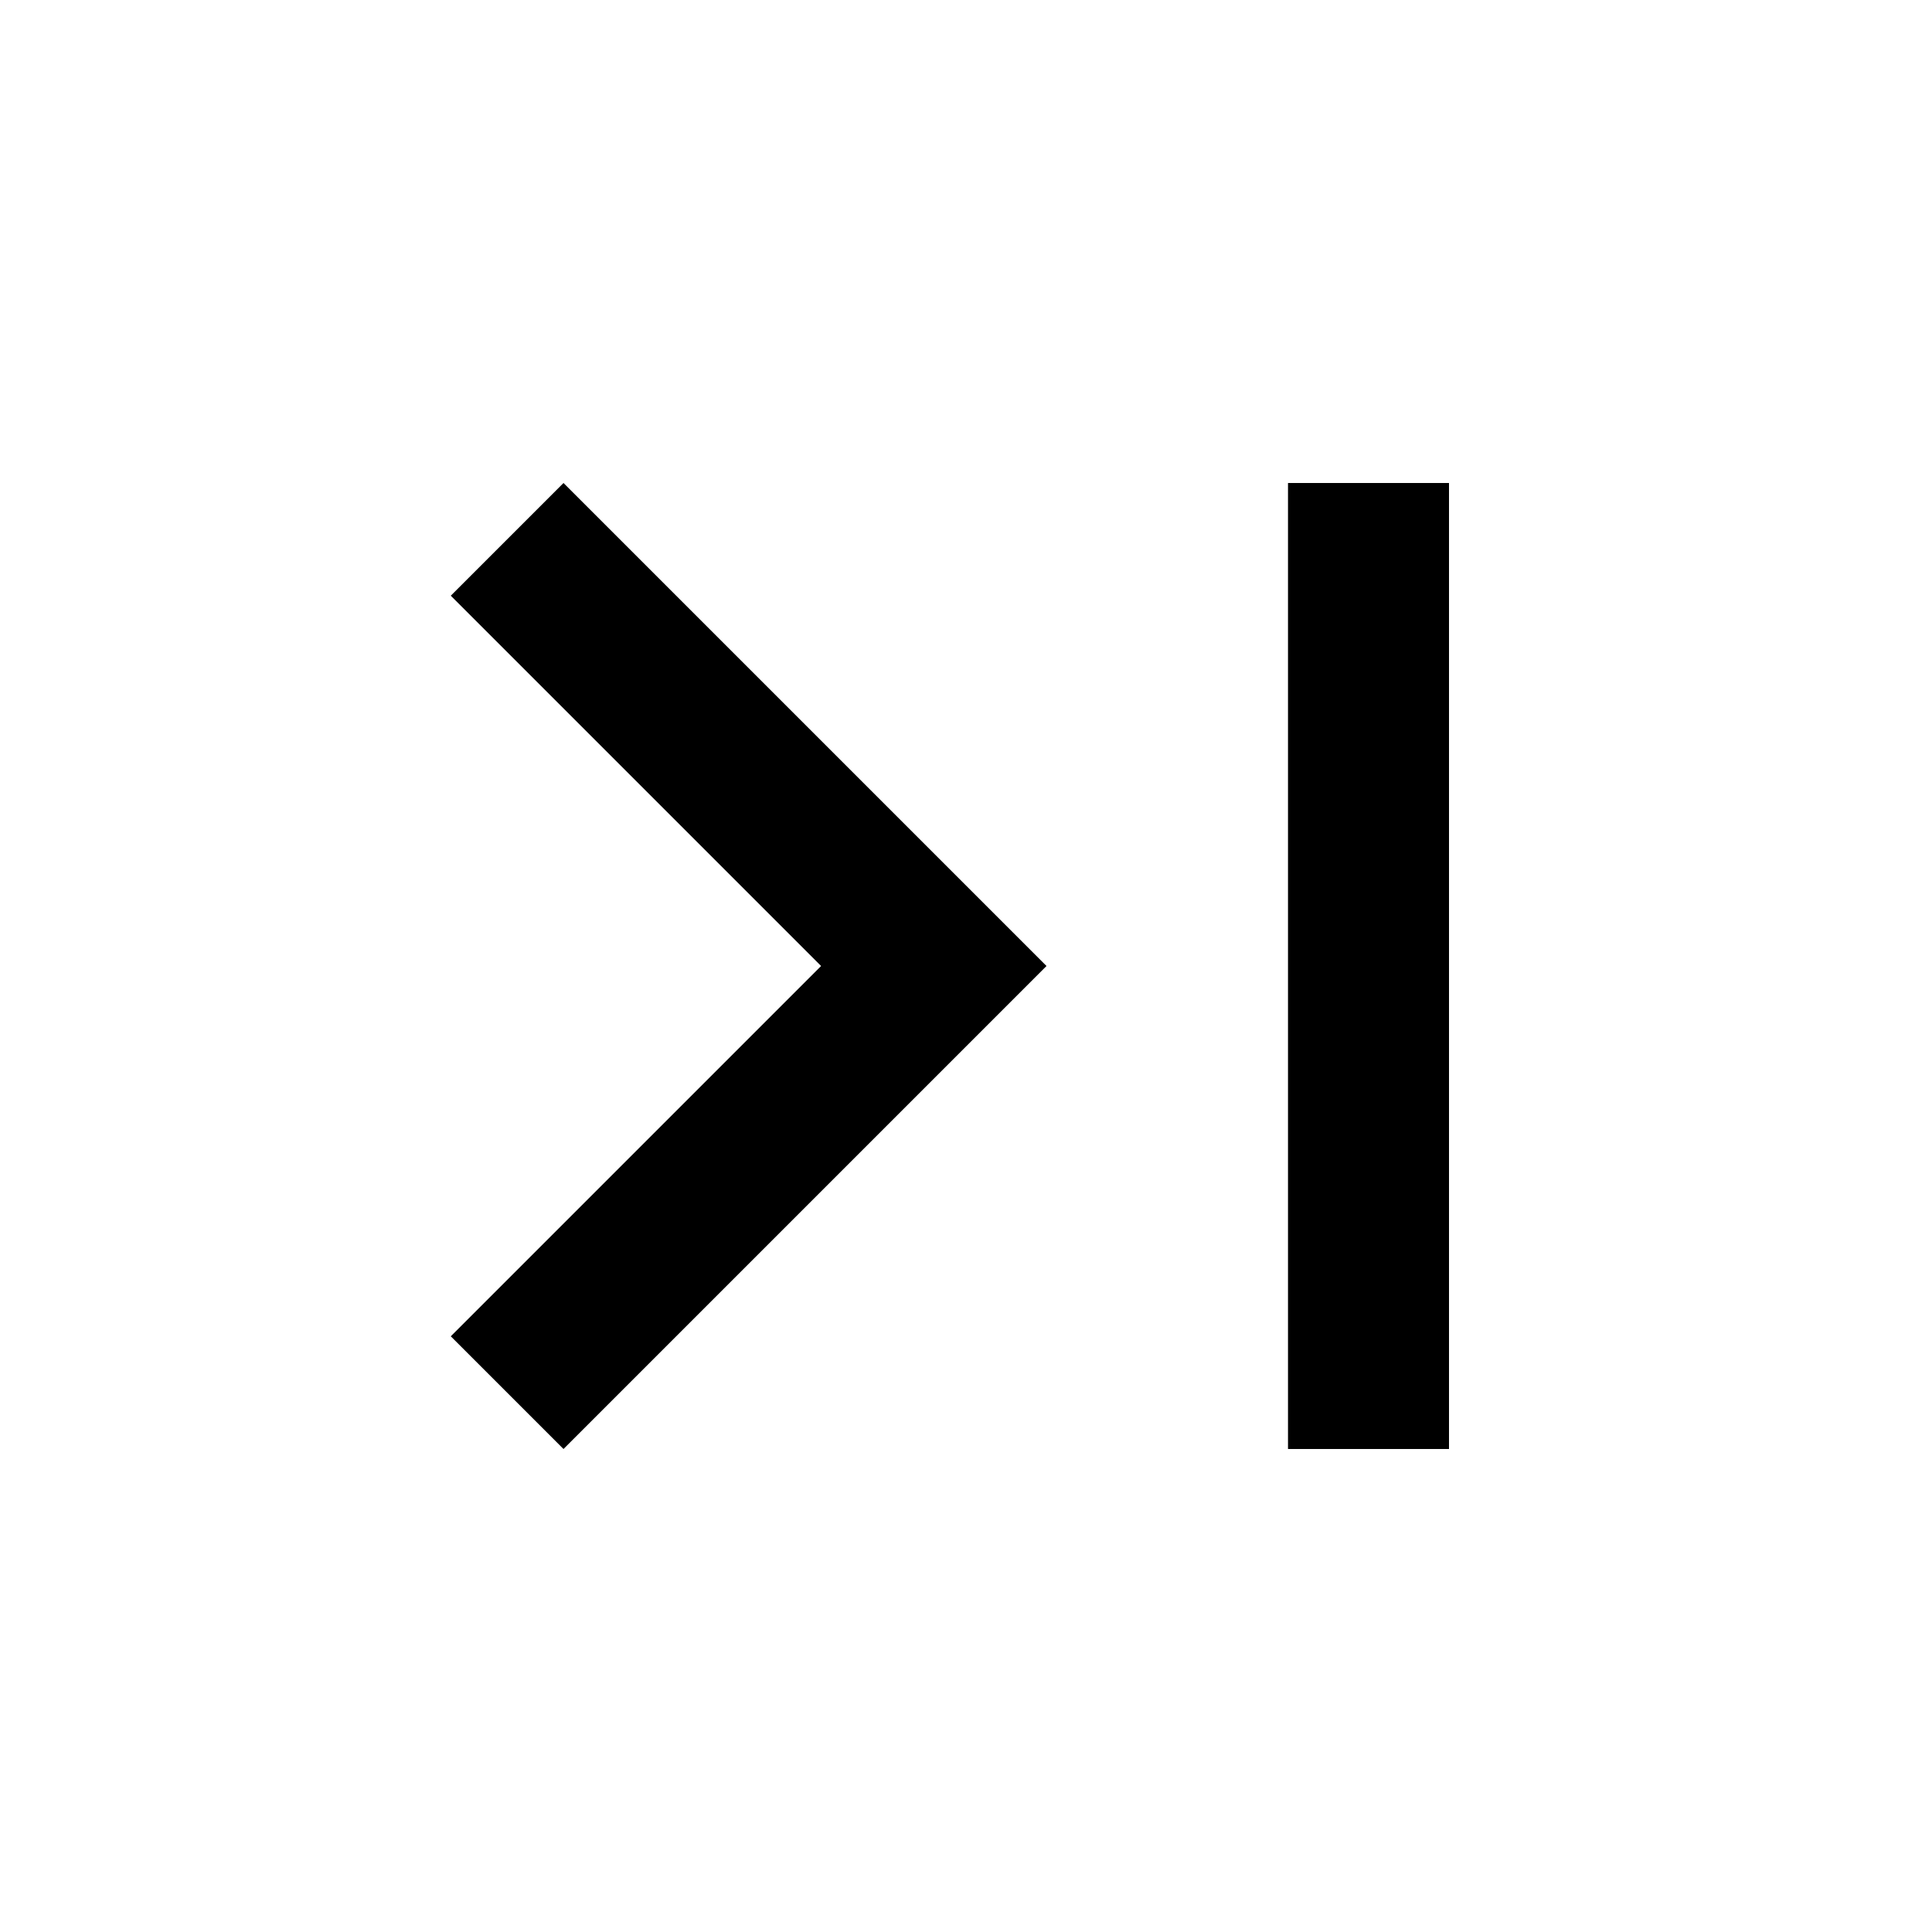
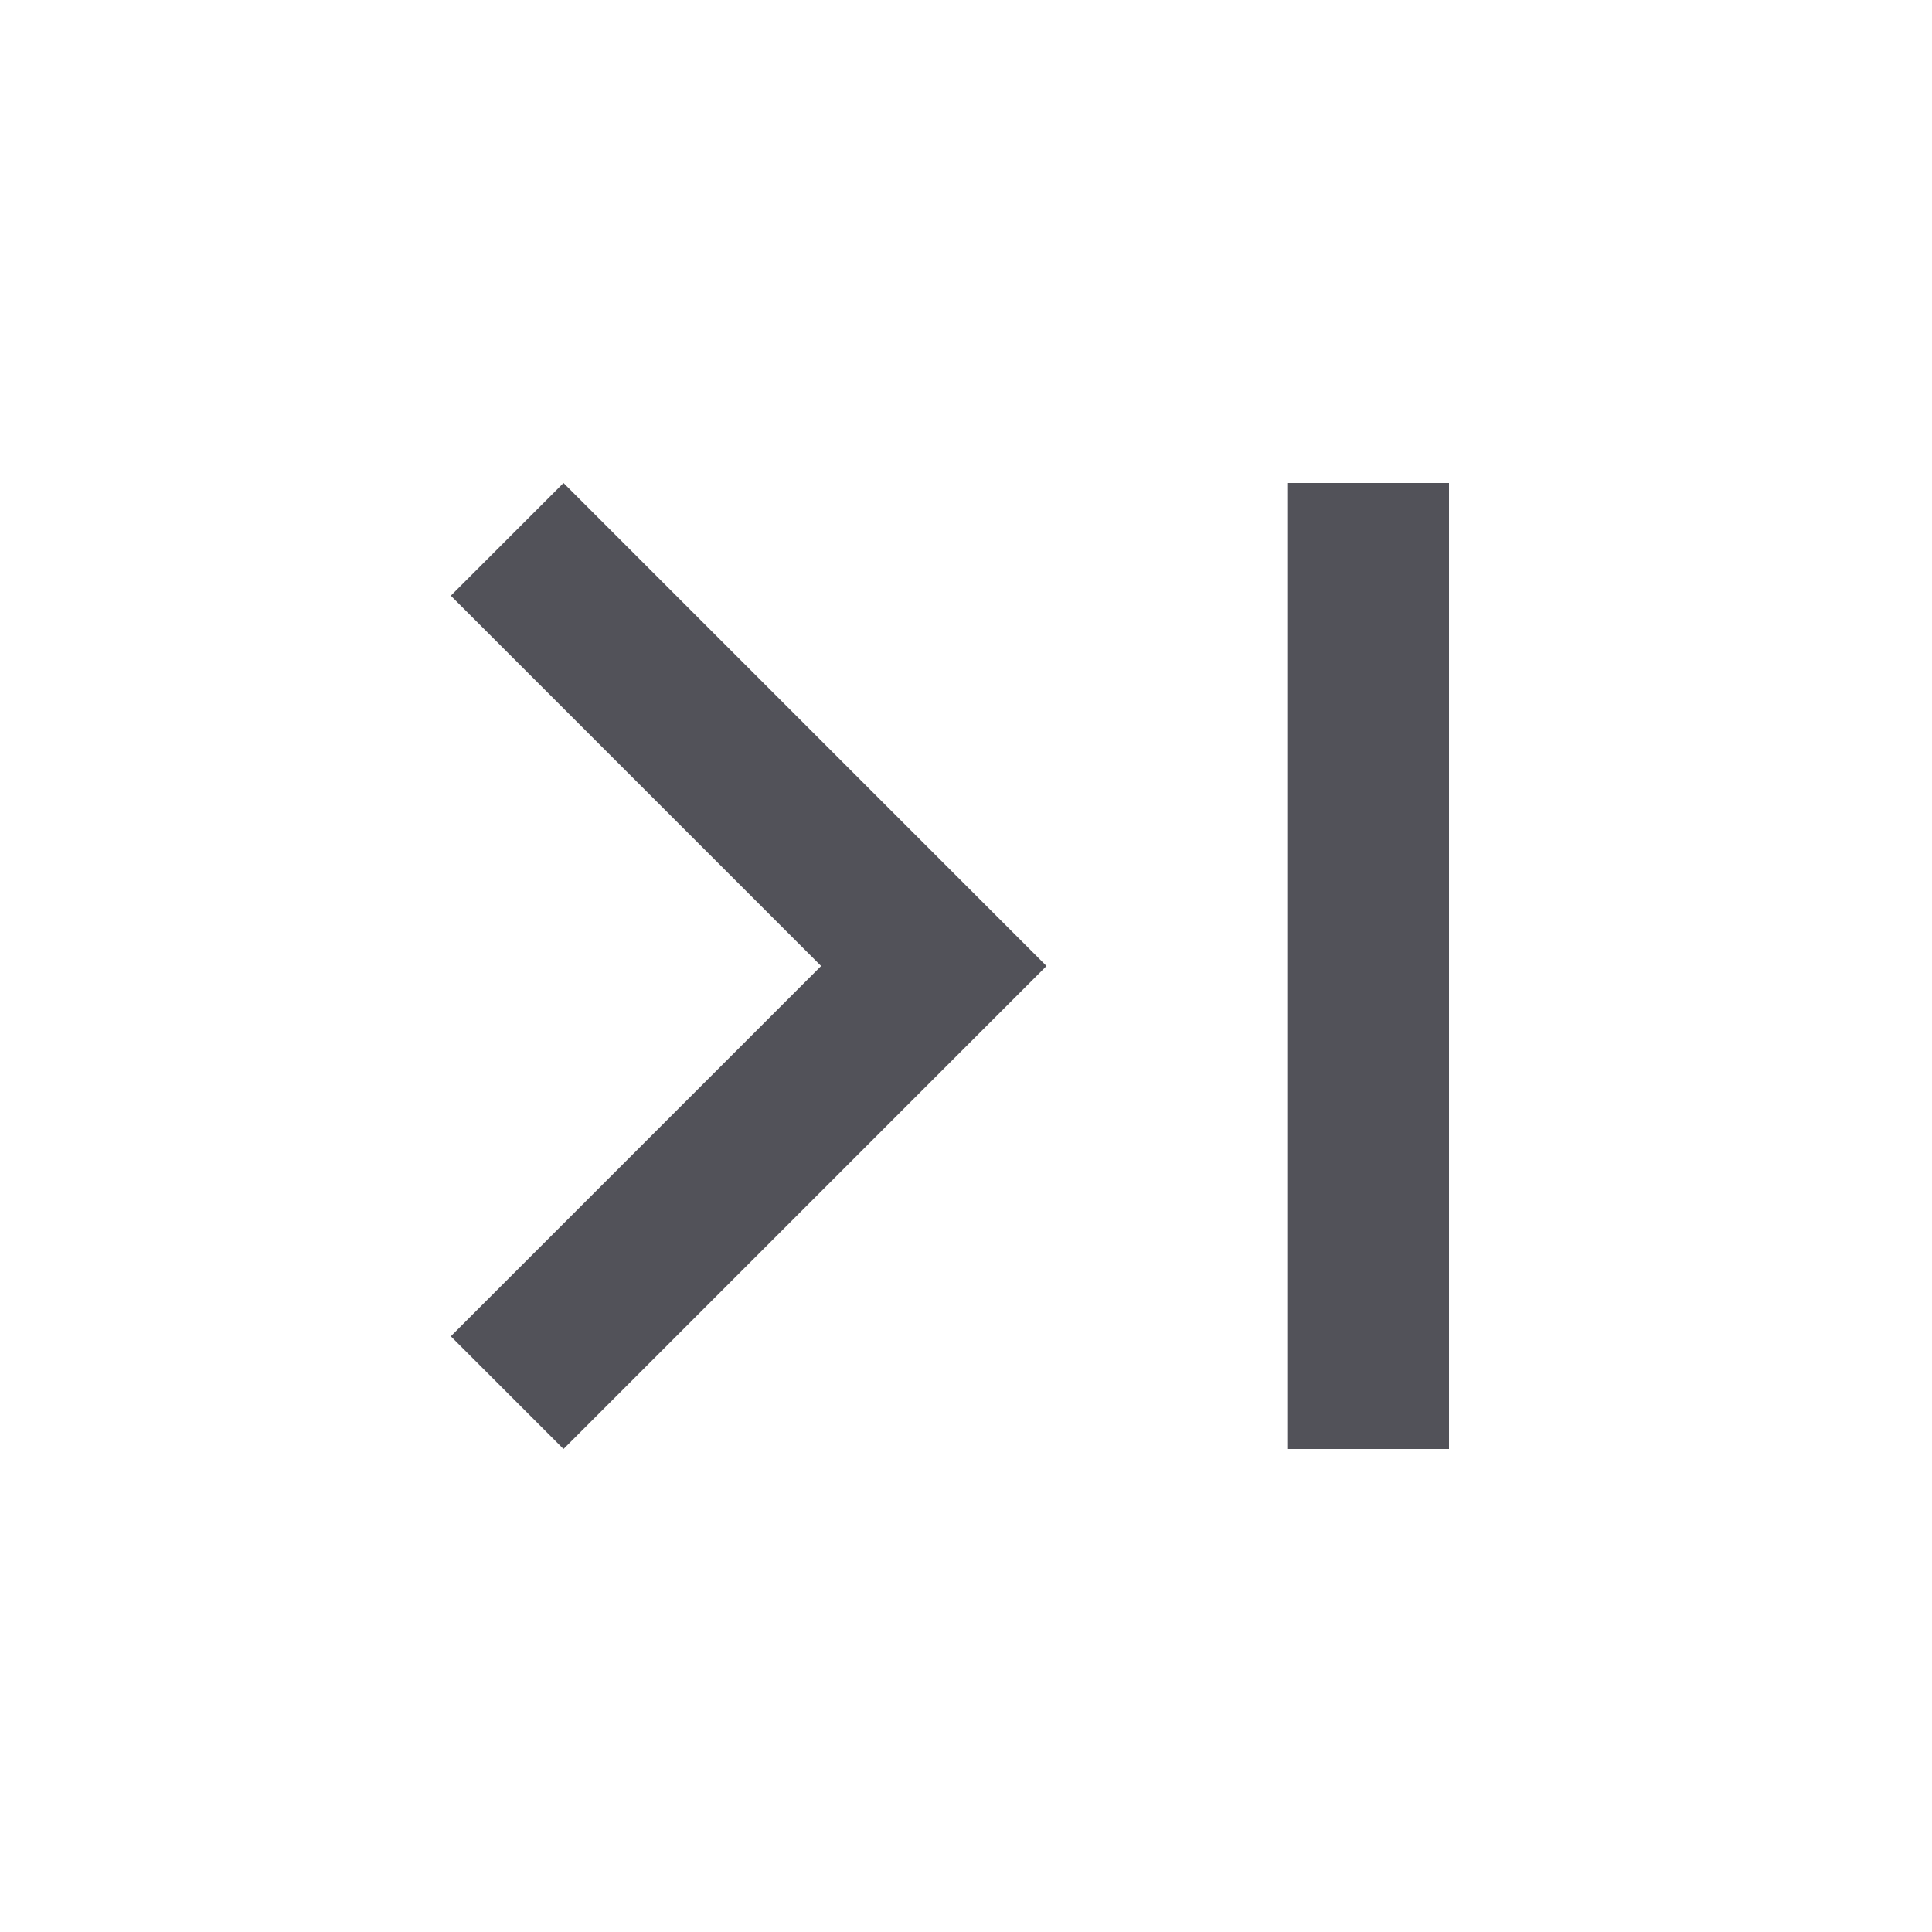
<svg xmlns="http://www.w3.org/2000/svg" height="24px" viewBox="0 -960 960 960" width="24px" fill="#e3e3e3">
-   <path fill="black" d="m280-240-56-56 184-184-184-184 56-56 240 240-240 240Zm360 0v-480h80v480h-80Z" />
+   <path fill="#525259" d="m280-240-56-56 184-184-184-184 56-56 240 240-240 240Zm360 0v-480h80v480h-80Z" />
</svg>
